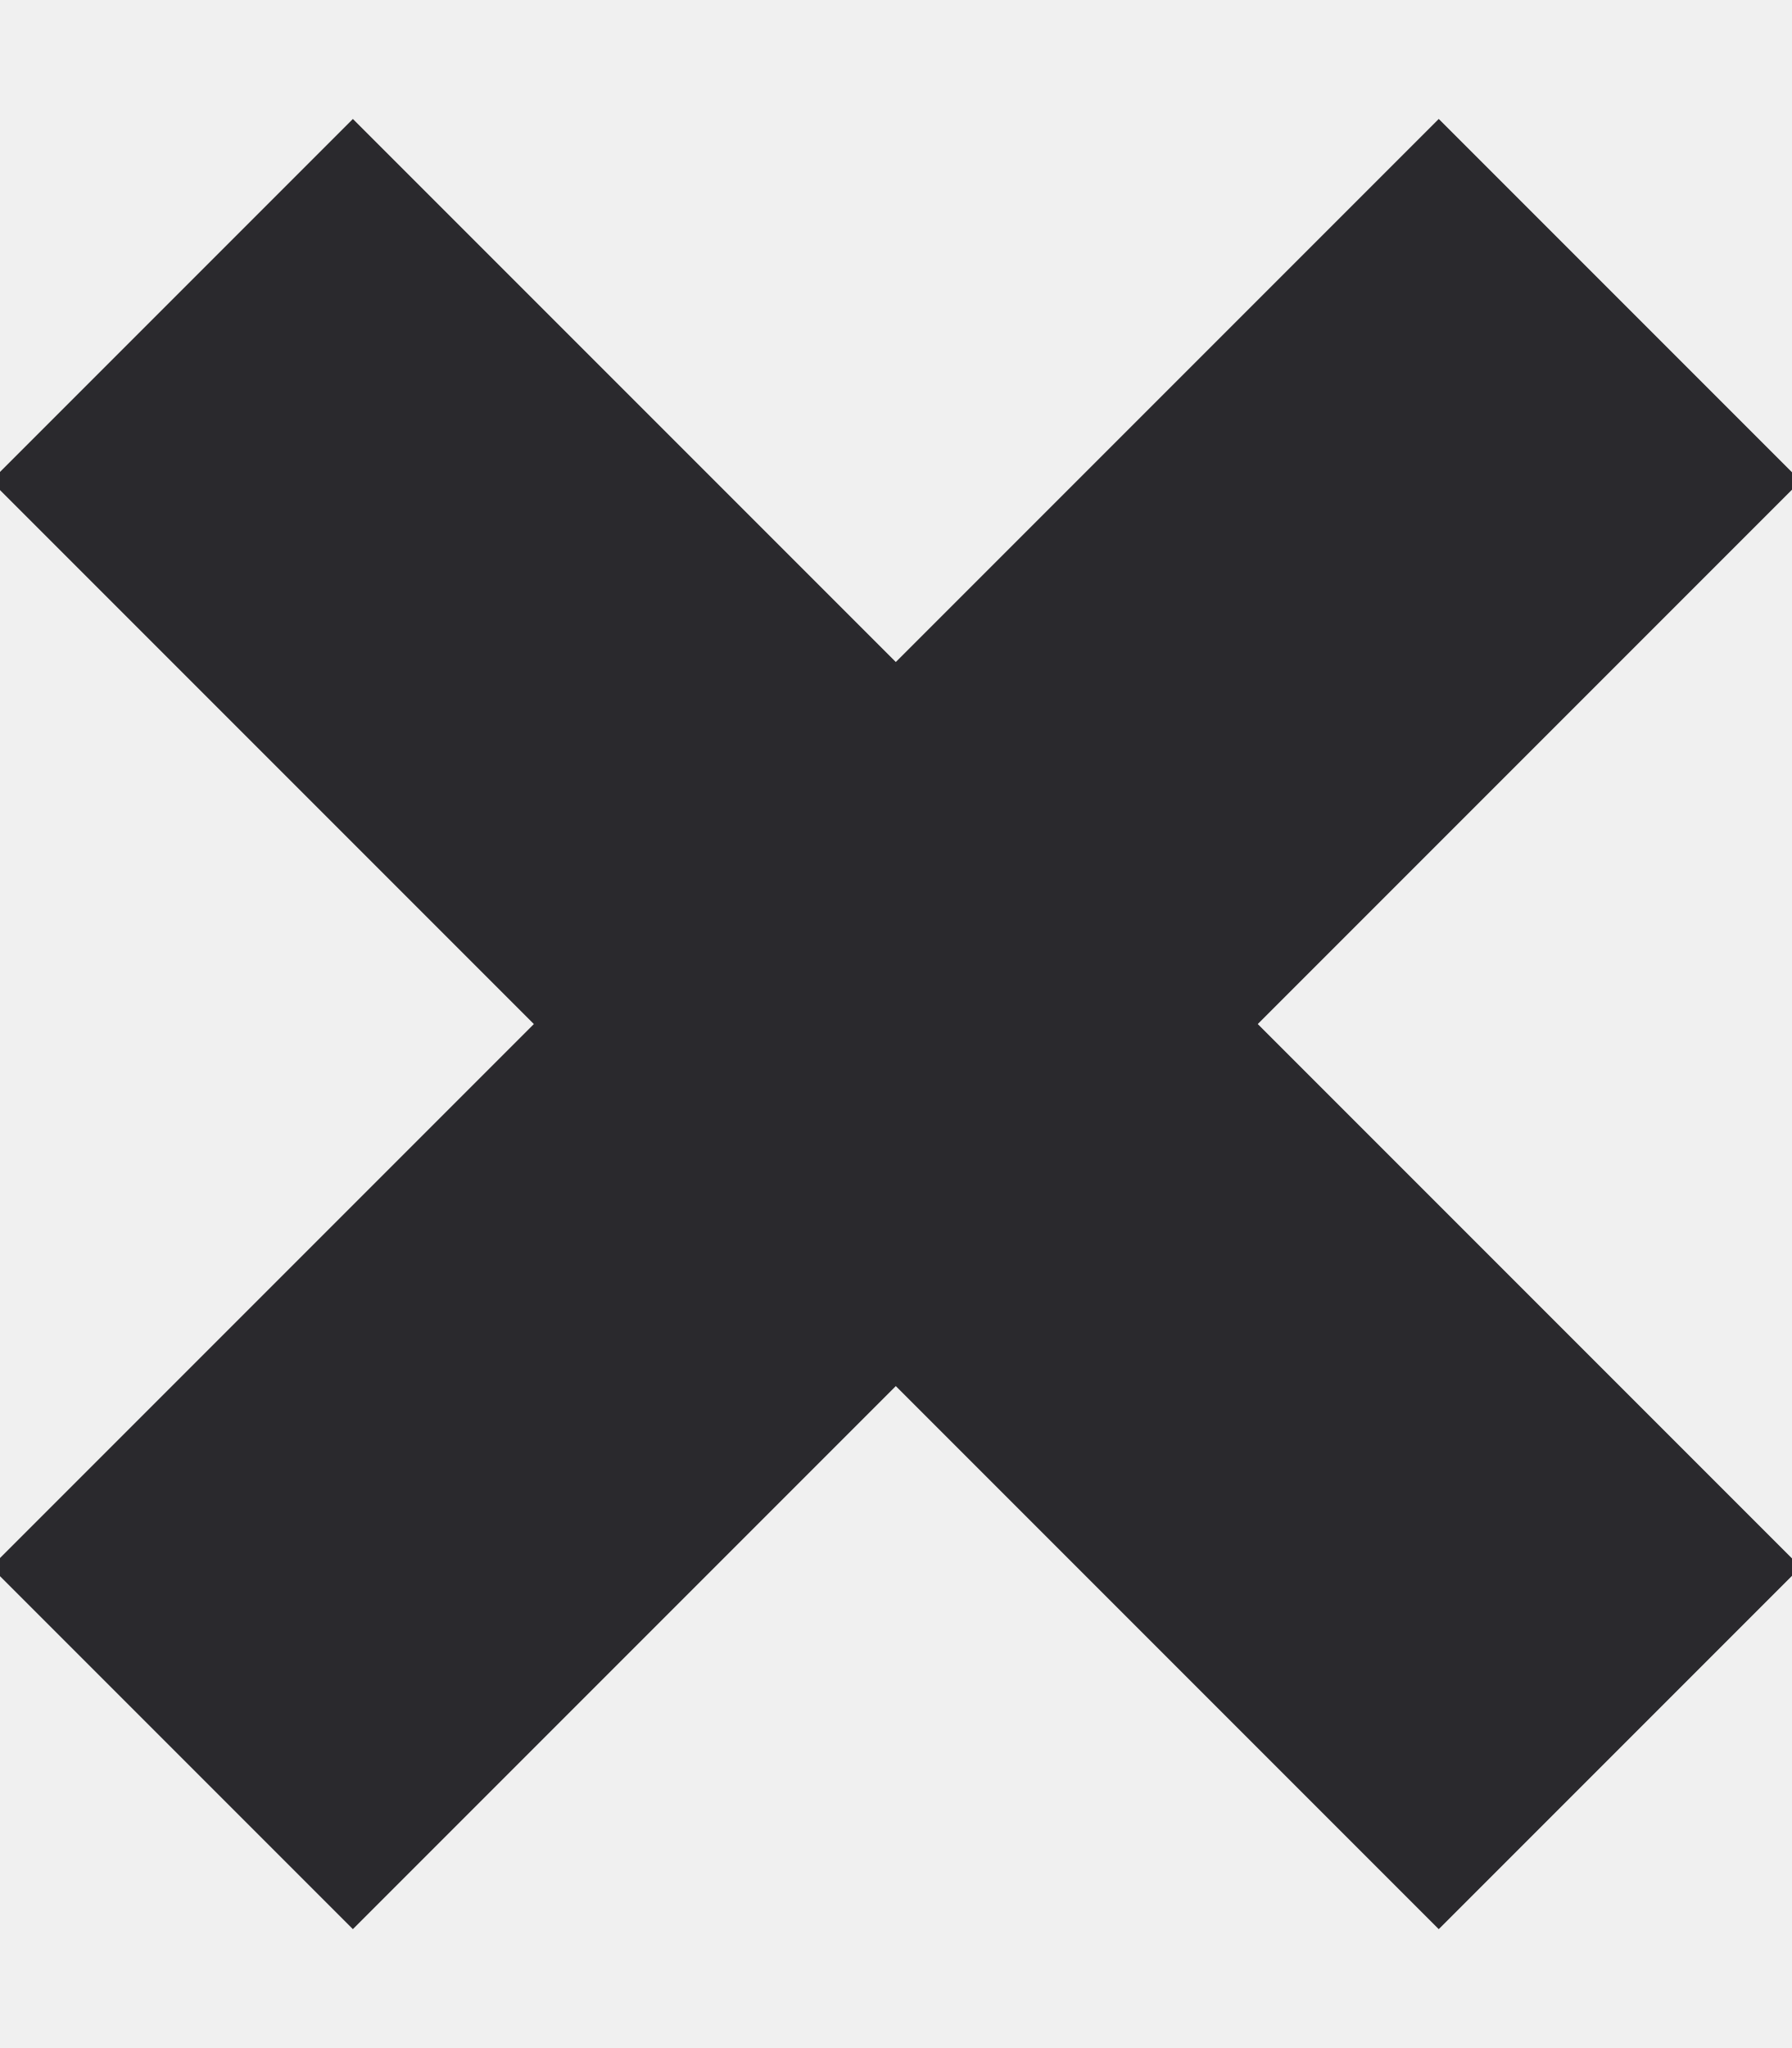
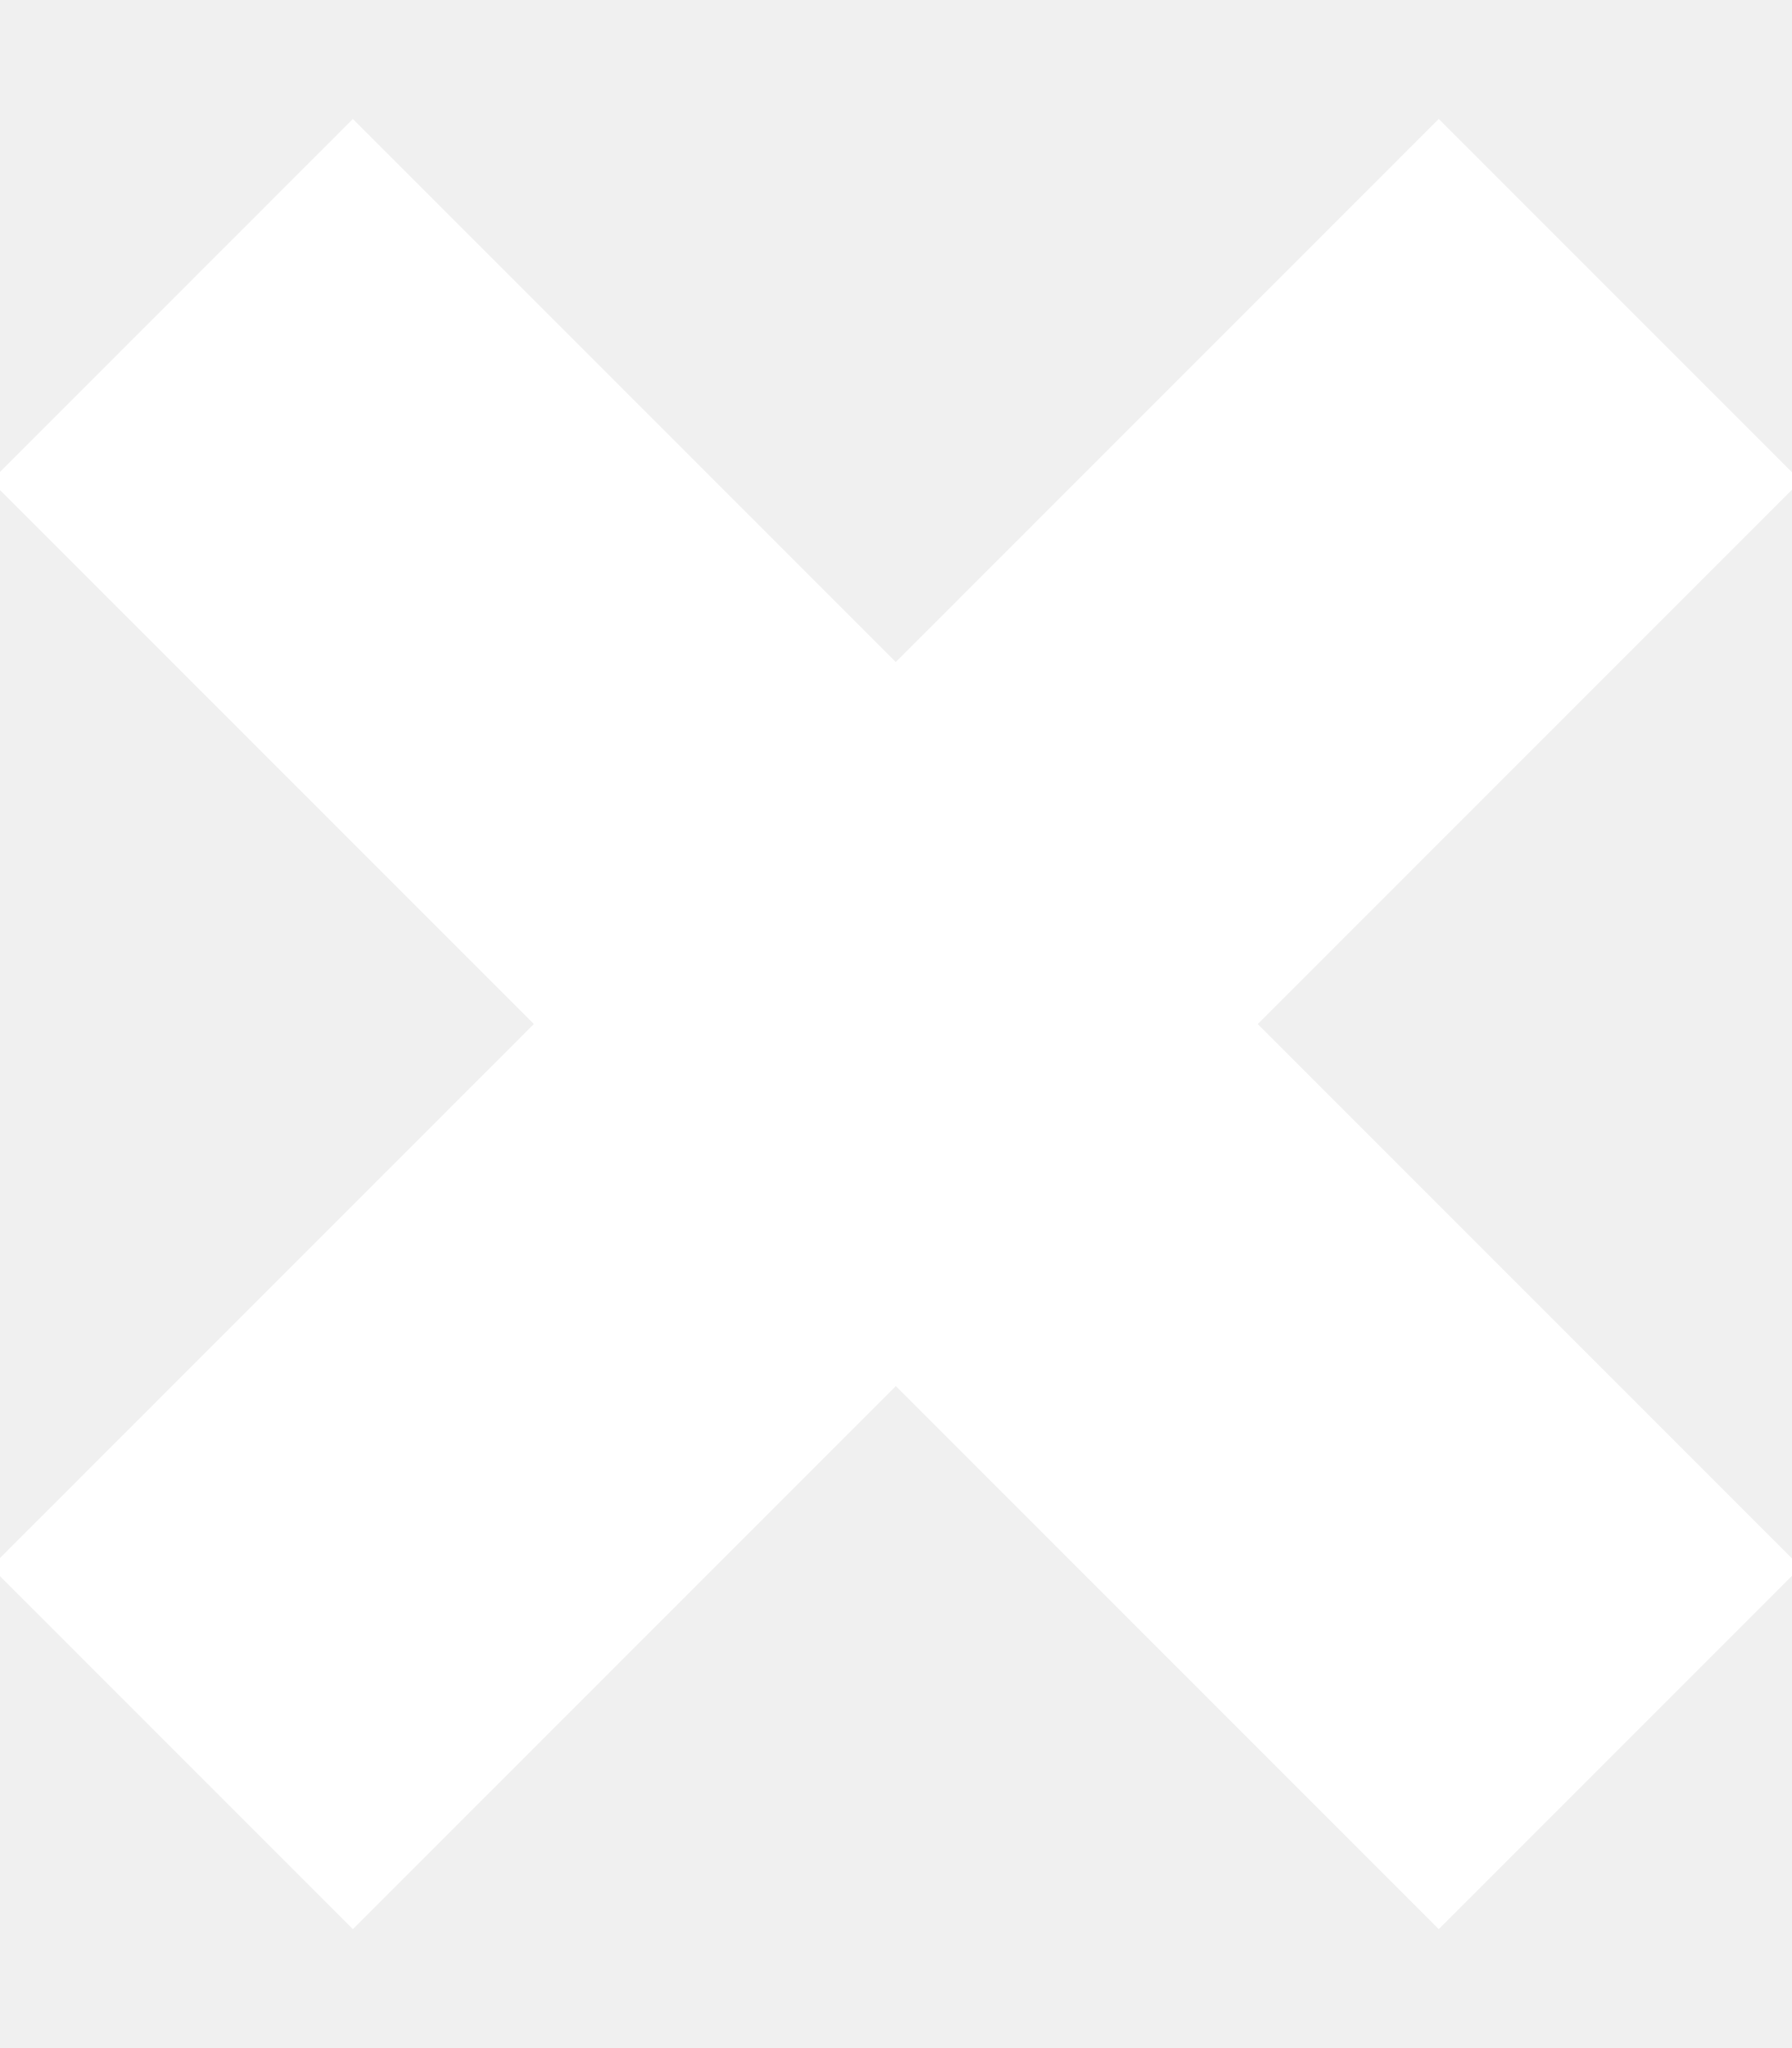
<svg xmlns="http://www.w3.org/2000/svg" width="7" height="8" viewBox="0 0 7 8">
-   <path fill="#2A292D" fill-rule="evenodd" d="M137.5,314 L137.5,311 L135.5,311 L135.5,314 L132.5,314 L132.5,316 L135.5,316 L135.5,319 L137.5,319 L137.5,316 L140.5,316 L140.5,314 L137.5,314 Z" transform="rotate(45 445.41 -1.045)" />
+   <path fill="#FFFFFF" fill-rule="evenodd" d="M137.5,314 L137.5,311 L135.5,311 L135.5,314 L132.5,314 L132.5,316 L135.5,316 L135.5,319 L137.5,319 L137.5,316 L140.5,316 L140.5,314 L137.5,314 Z" transform="rotate(45 445.41 -1.045)" />
</svg>
